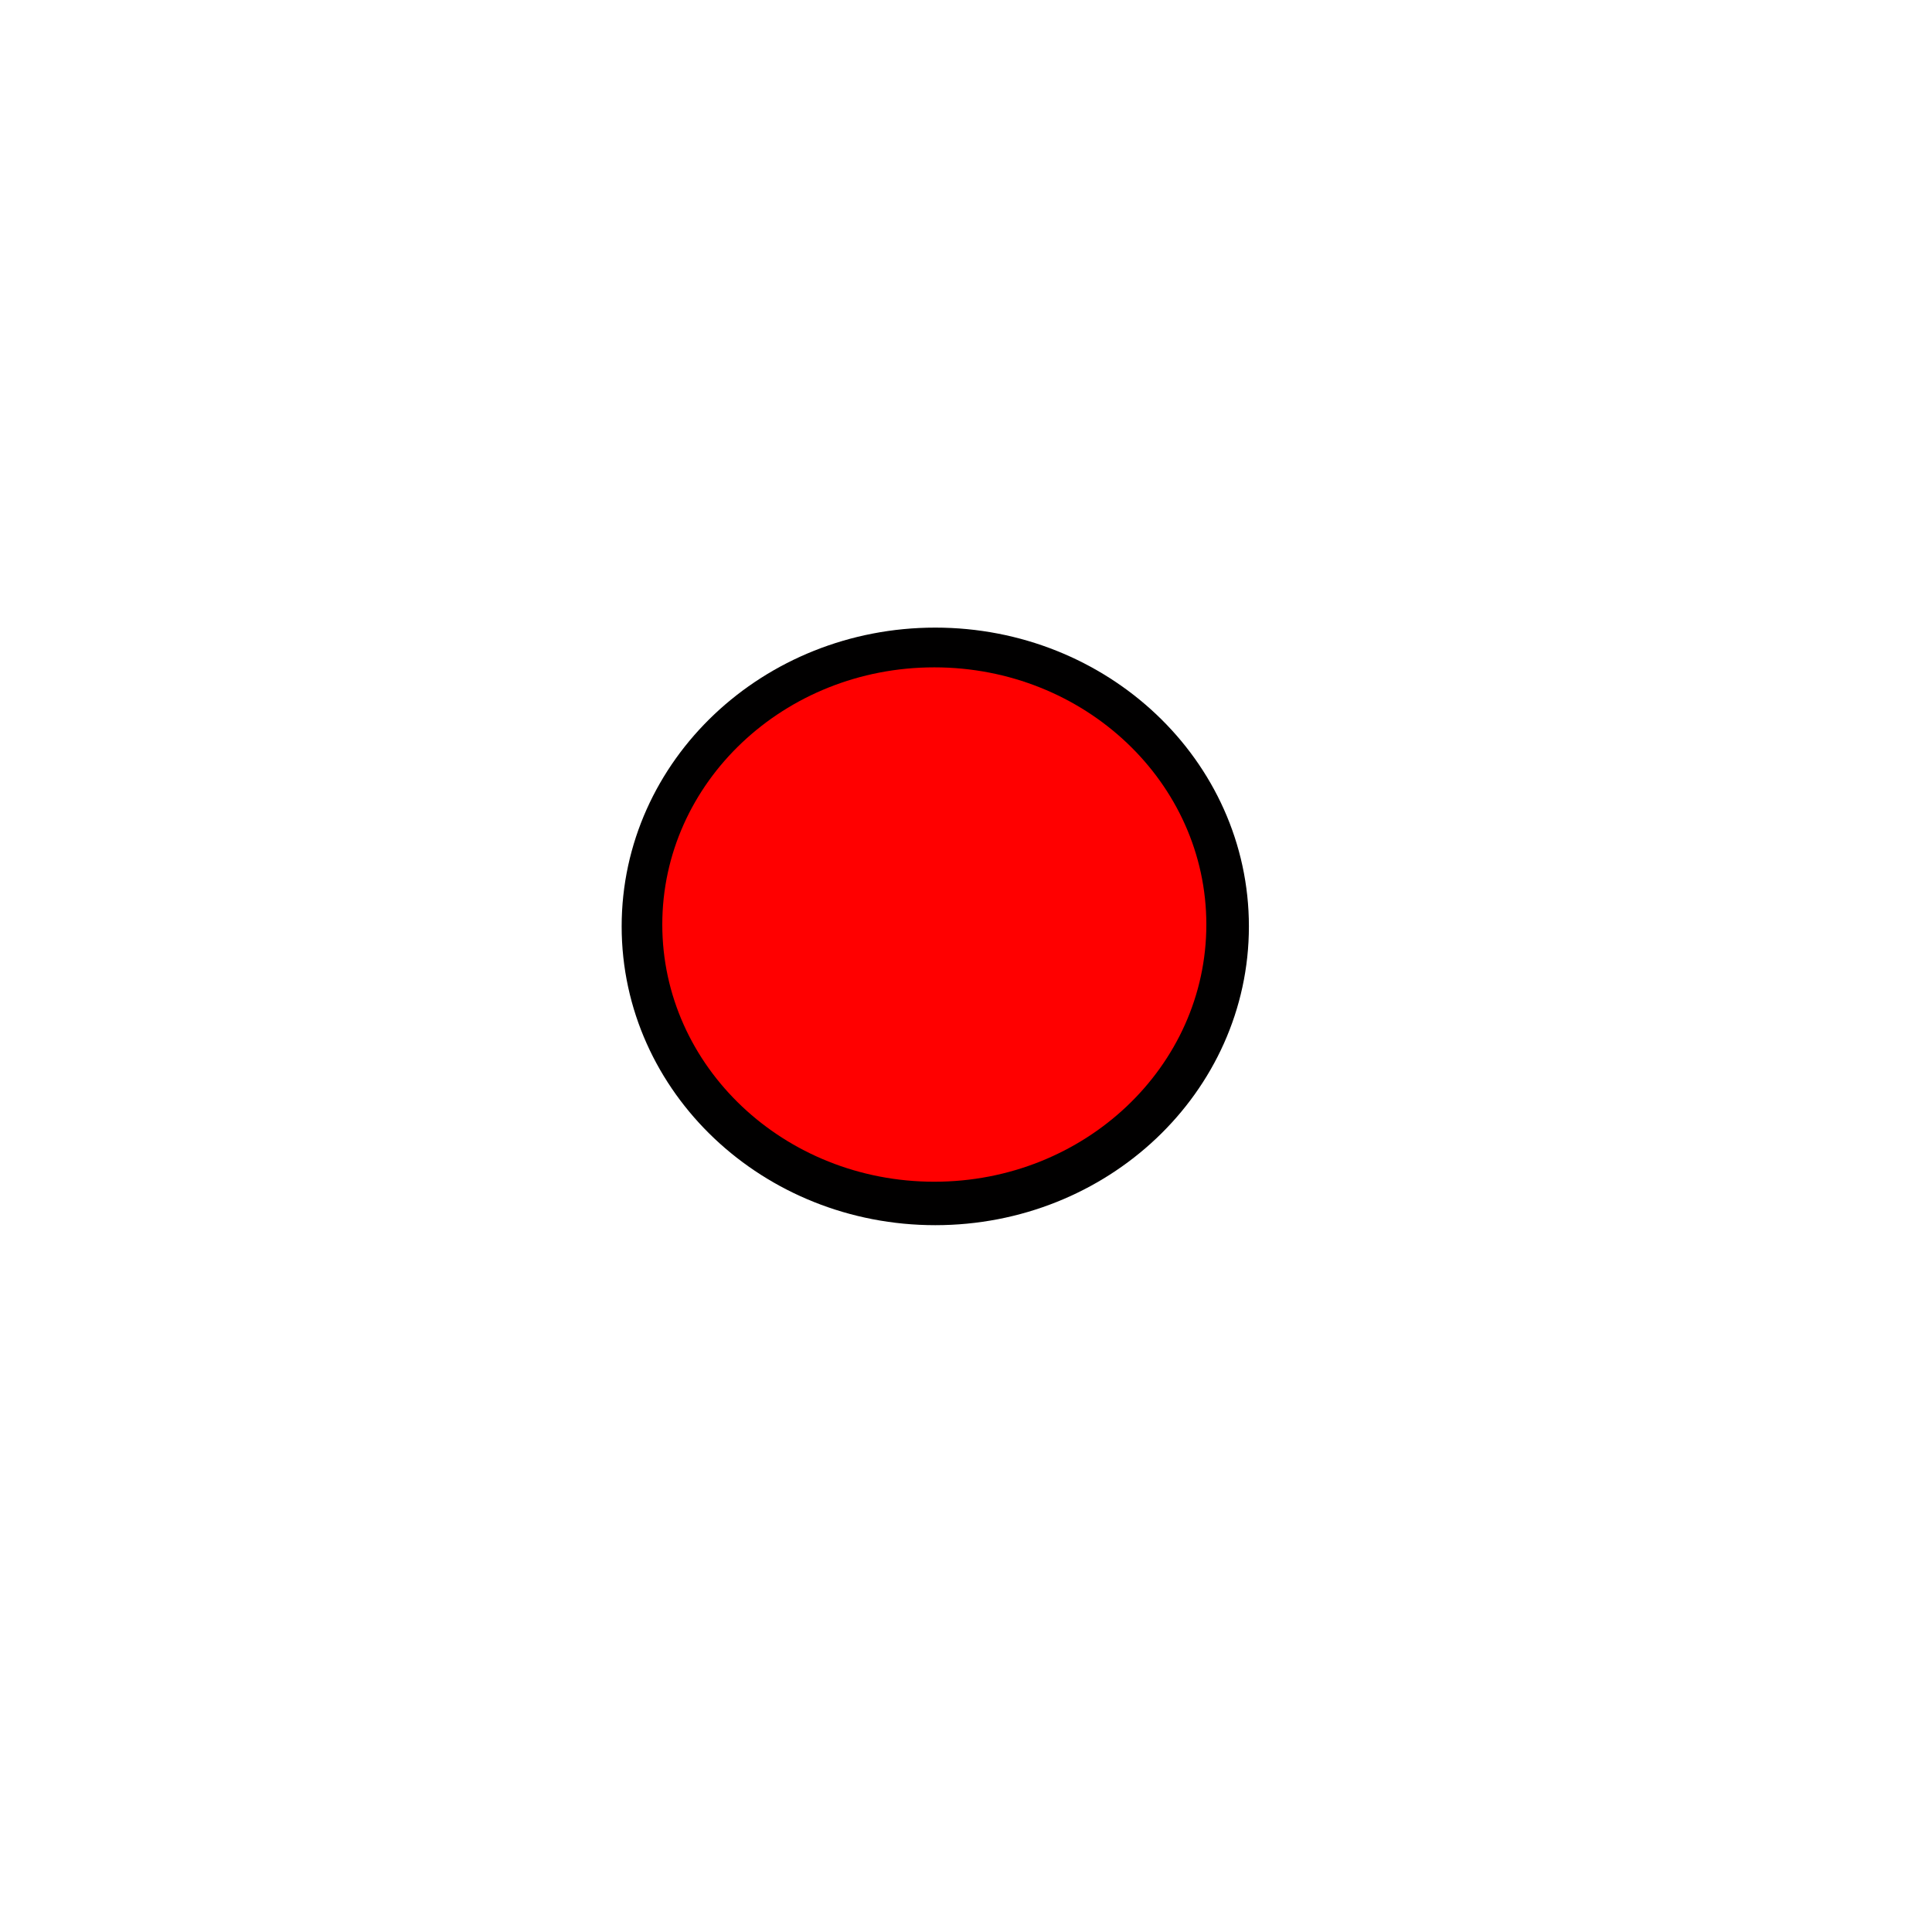
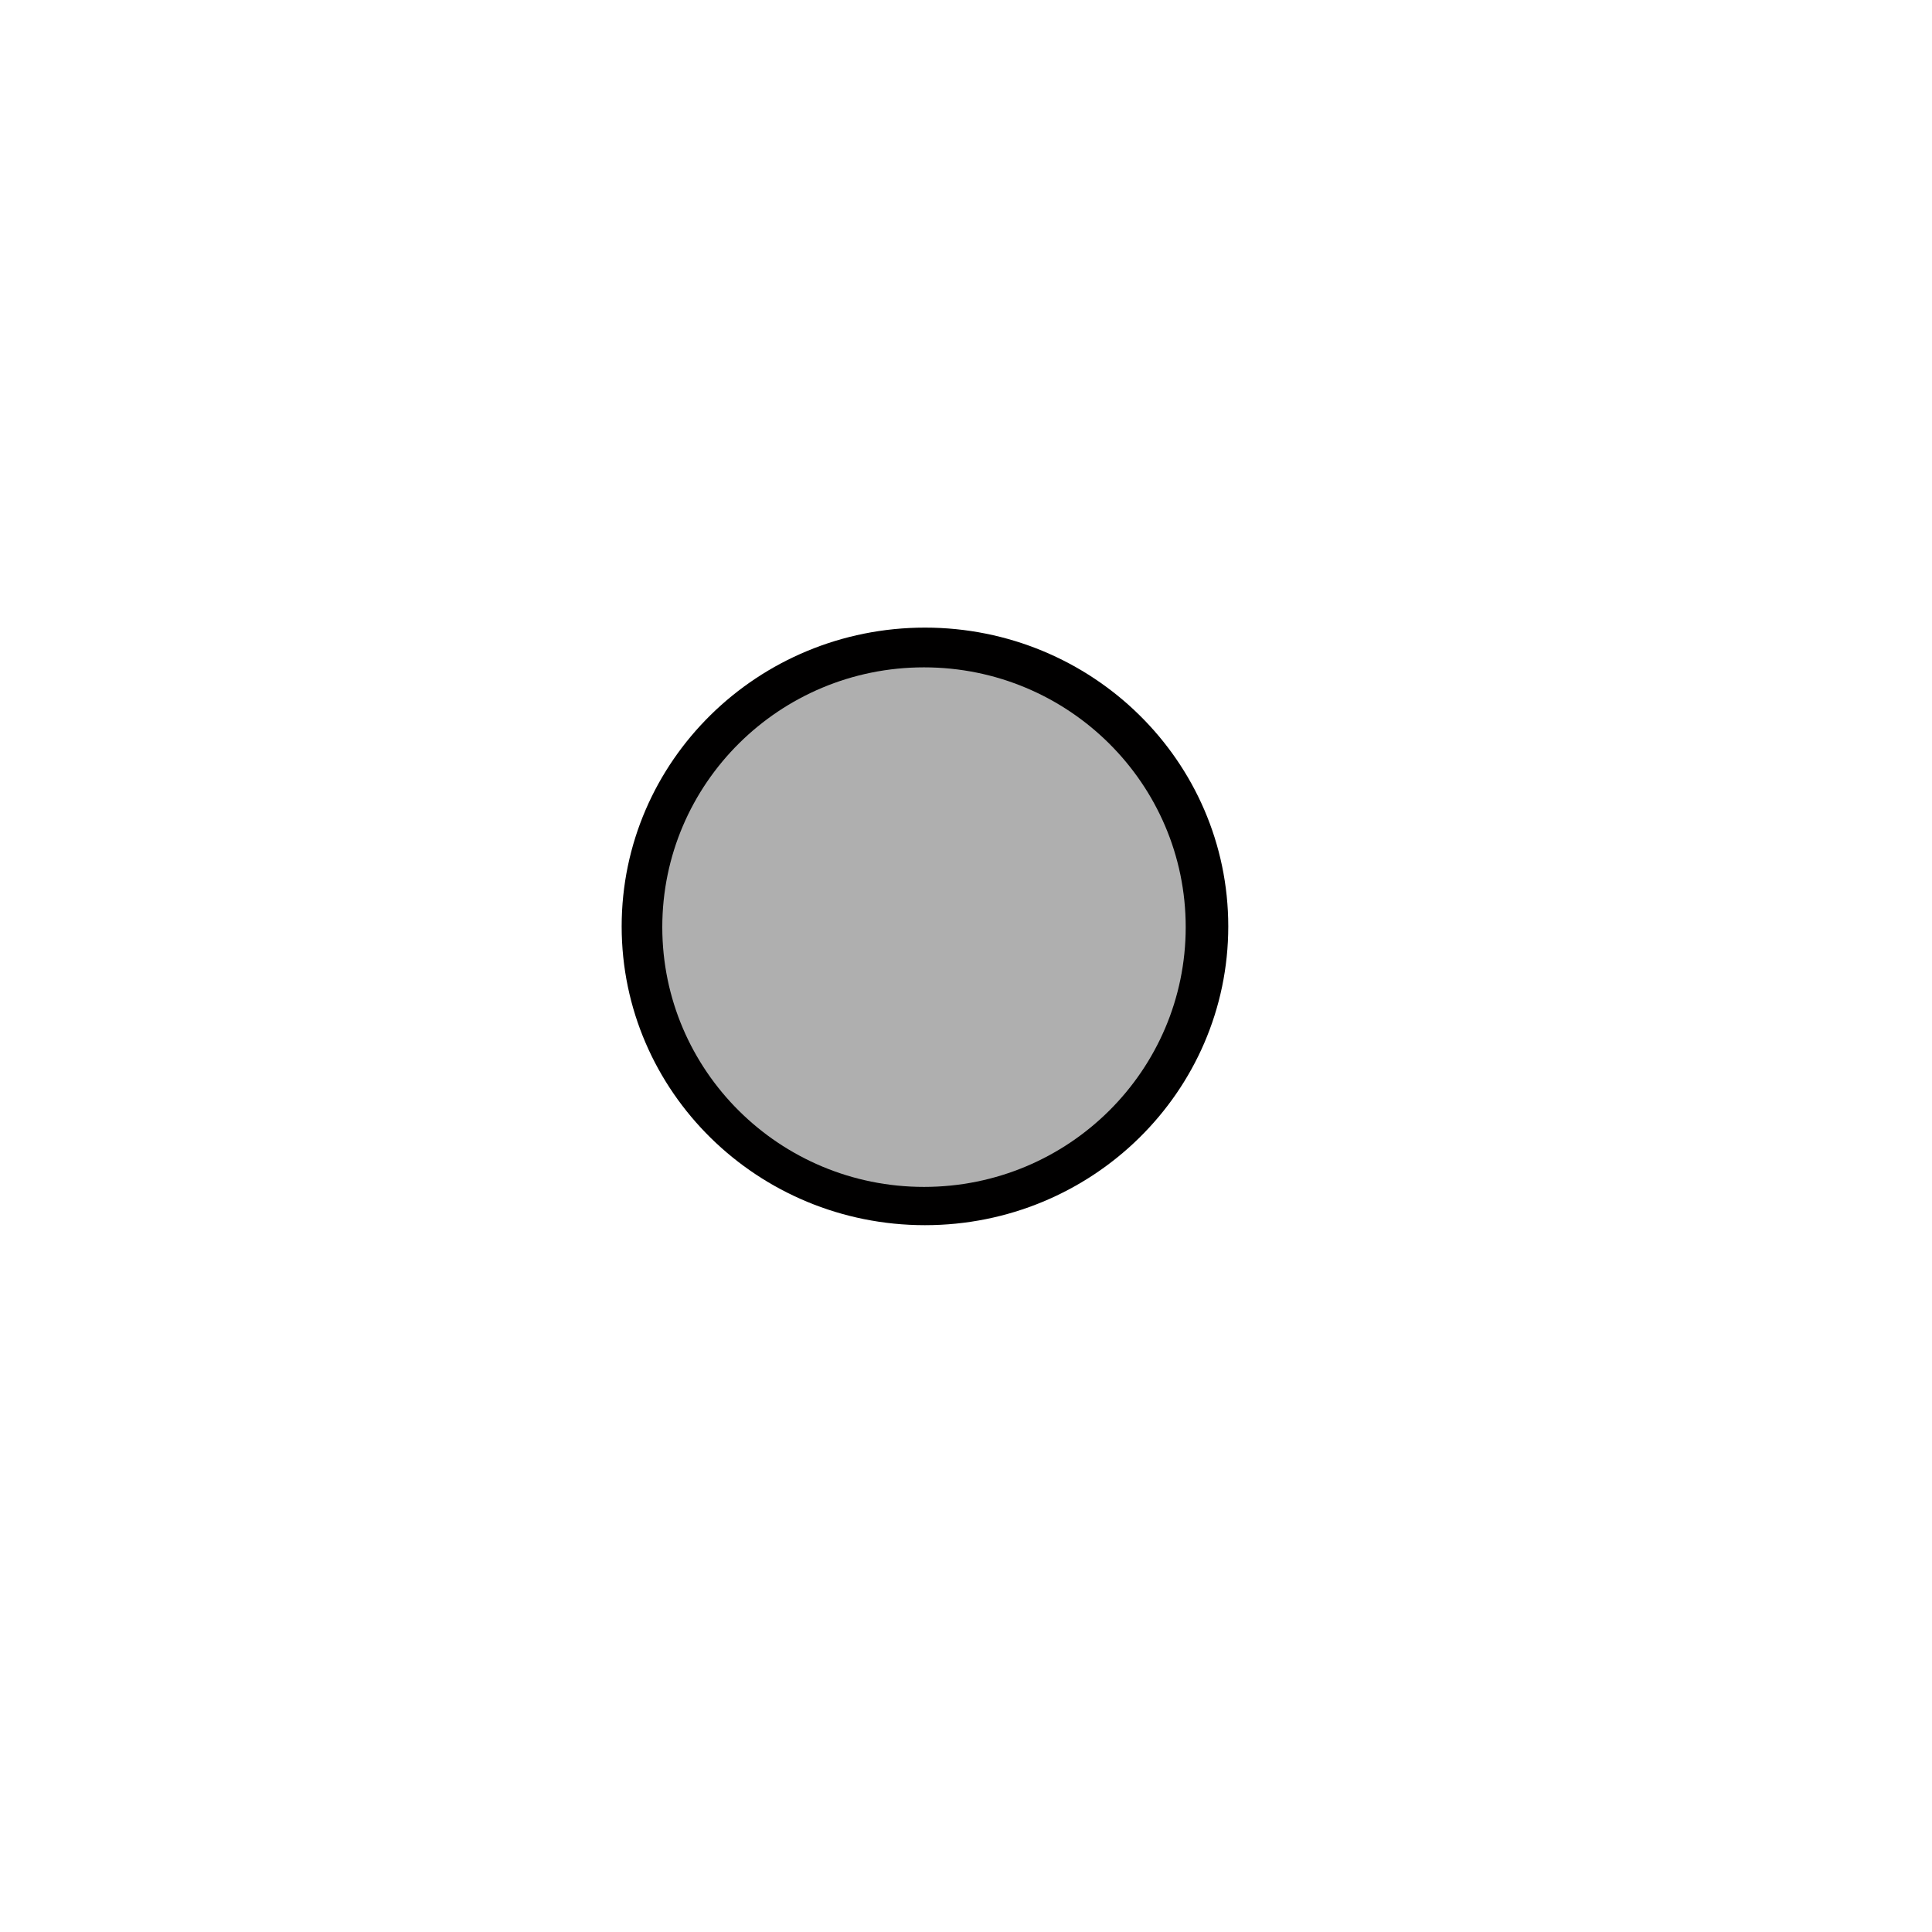
<svg xmlns="http://www.w3.org/2000/svg" width="50mm" height="50mm" viewBox="0 0 50 50" version="1.1" id="svg8">
  <defs id="defs2" />
  <g id="layer3" style="display:inline">
-     <ellipse style="fill:#000000;fill-opacity:1;stroke:#010000;stroke-width:2.153;stroke-miterlimit:4;stroke-dasharray:none;stroke-opacity:1" id="path917" cx="24.205" cy="23.975" rx="7.04" ry="6.656" />
+     <ellipse style="fill:#000000;fill-opacity:1;stroke:#010000;stroke-width:2.117;stroke-miterlimit:4;stroke-dasharray:none;stroke-opacity:1" id="path917" cx="23.938" cy="23.975" rx="6.791" ry="6.674" />
  </g>
  <g id="layer2">
-     <ellipse style="fill:#ff0000;fill-opacity:1;stroke:#010000;stroke-width:0;stroke-miterlimit:4;stroke-dasharray:none;stroke-opacity:1" id="path917-2" cx="24.18" cy="23.927" rx="7.04" ry="6.656" />
+     <ellipse style="fill:#afafaf;fill-opacity:1;stroke:#010000;stroke-width:0;stroke-miterlimit:4;stroke-dasharray:none;stroke-opacity:1" id="path917-2" cx="23.913" cy="23.994" rx="6.773" ry="6.723" />
  </g>
</svg>
